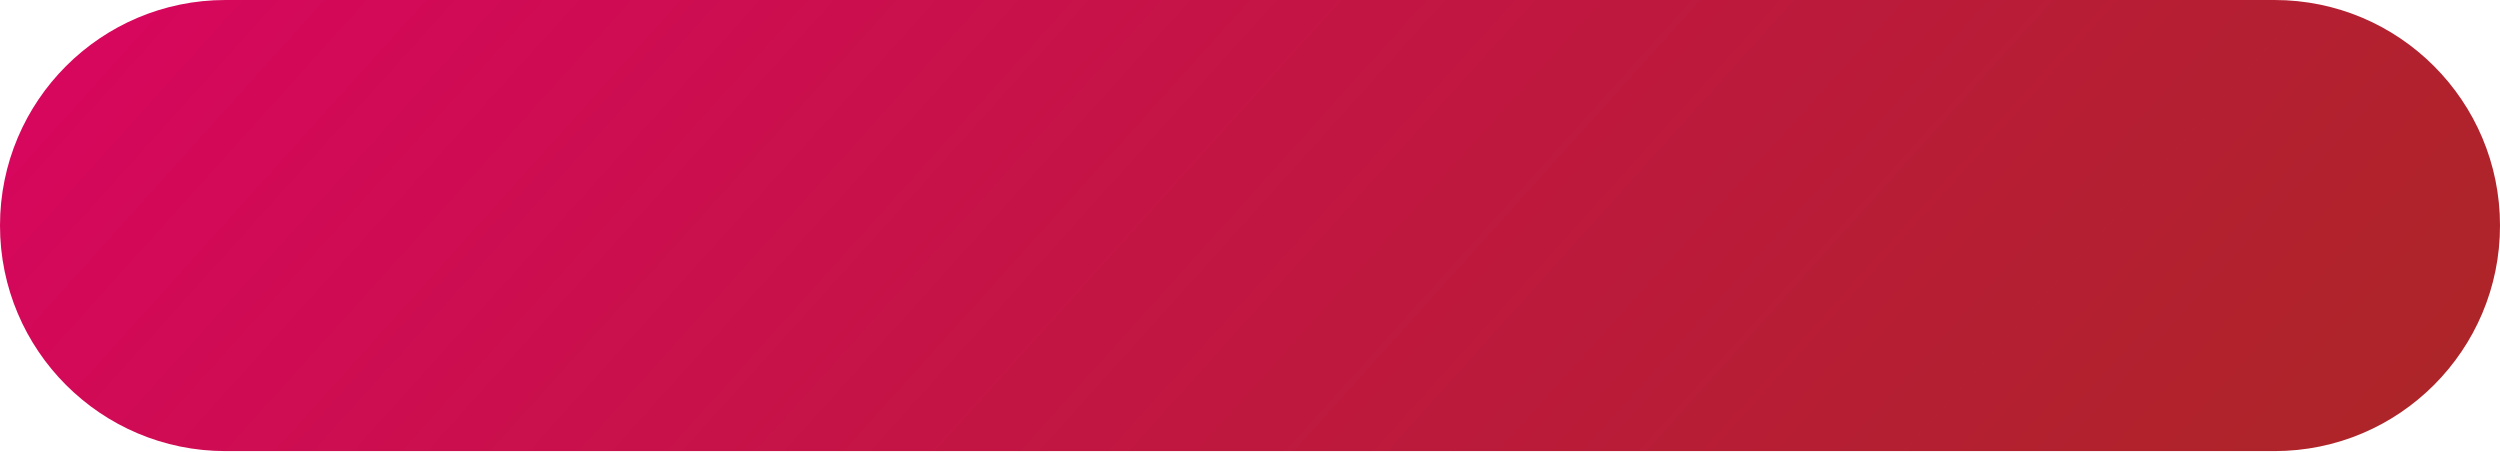
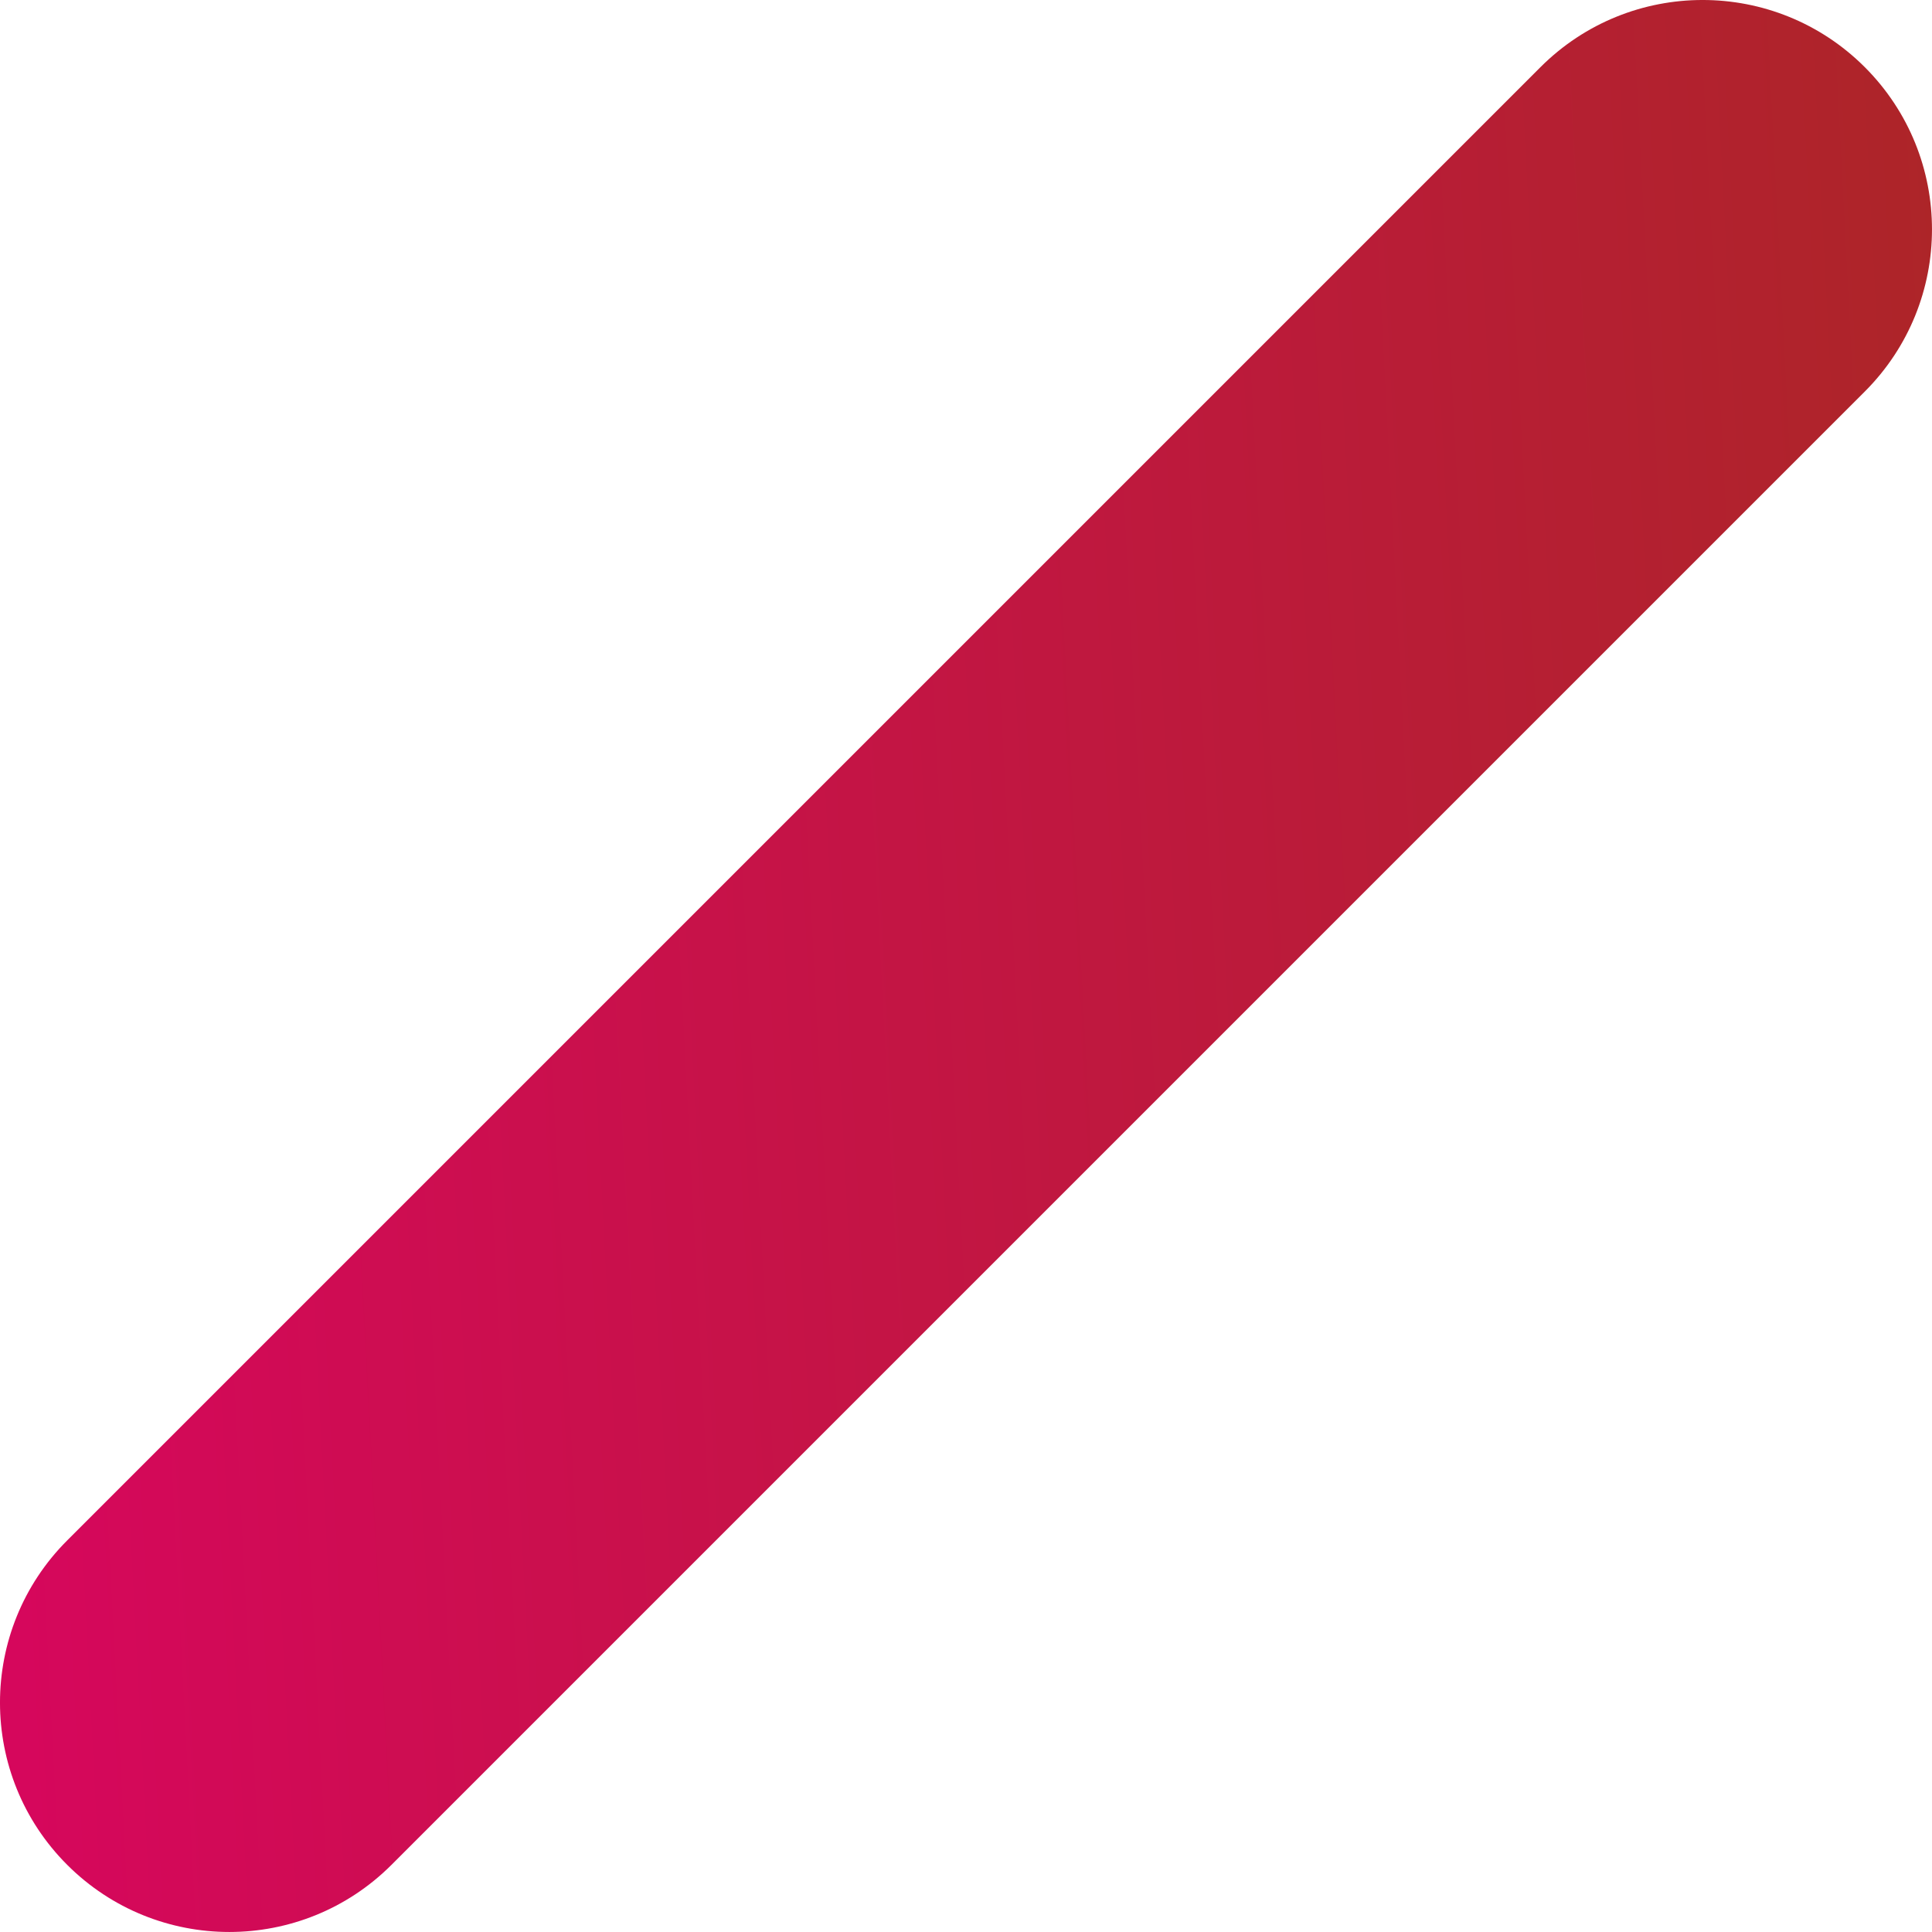
- <svg xmlns="http://www.w3.org/2000/svg" viewBox="0 0 2036.44 367.45">
+ <svg xmlns="http://www.w3.org/2000/svg" viewBox="0 0 1547.61 1547.6">
  <defs>
    <style>.cls-1{fill:url(#Sfumatura_senza_nome_37);}</style>
-     <linearGradient id="Sfumatura_senza_nome_37" x1="898.76" y1="2901.07" x2="2585.33" y2="2901.07" gradientTransform="matrix(0.64, 0.71, -0.64, 0.71, 1762.21, -3099.45)" gradientUnits="userSpaceOnUse">
+     <linearGradient id="Sfumatura_senza_nome_37" x1="1125.94" y1="3295.8" x2="2812.52" y2="3295.8" gradientTransform="matrix(0.64, 0.71, -0.64, 0.71, 1625.34, -2949.14)" gradientUnits="userSpaceOnUse">
      <stop offset="0" stop-color="#d6075c" />
      <stop offset="1" stop-color="#ad2528" />
    </linearGradient>
  </defs>
  <g id="Livello_2" data-name="Livello 2">
    <g id="Livello_1-2" data-name="Livello 1">
-       <rect class="cls-1" width="2036.44" height="367.45" rx="183.73" />
+       <rect class="cls-1" x="-244.42" y="590.07" width="2036.44" height="367.45" rx="183.73" transform="translate(-320.52 773.8) rotate(-45)" />
    </g>
  </g>
</svg>
